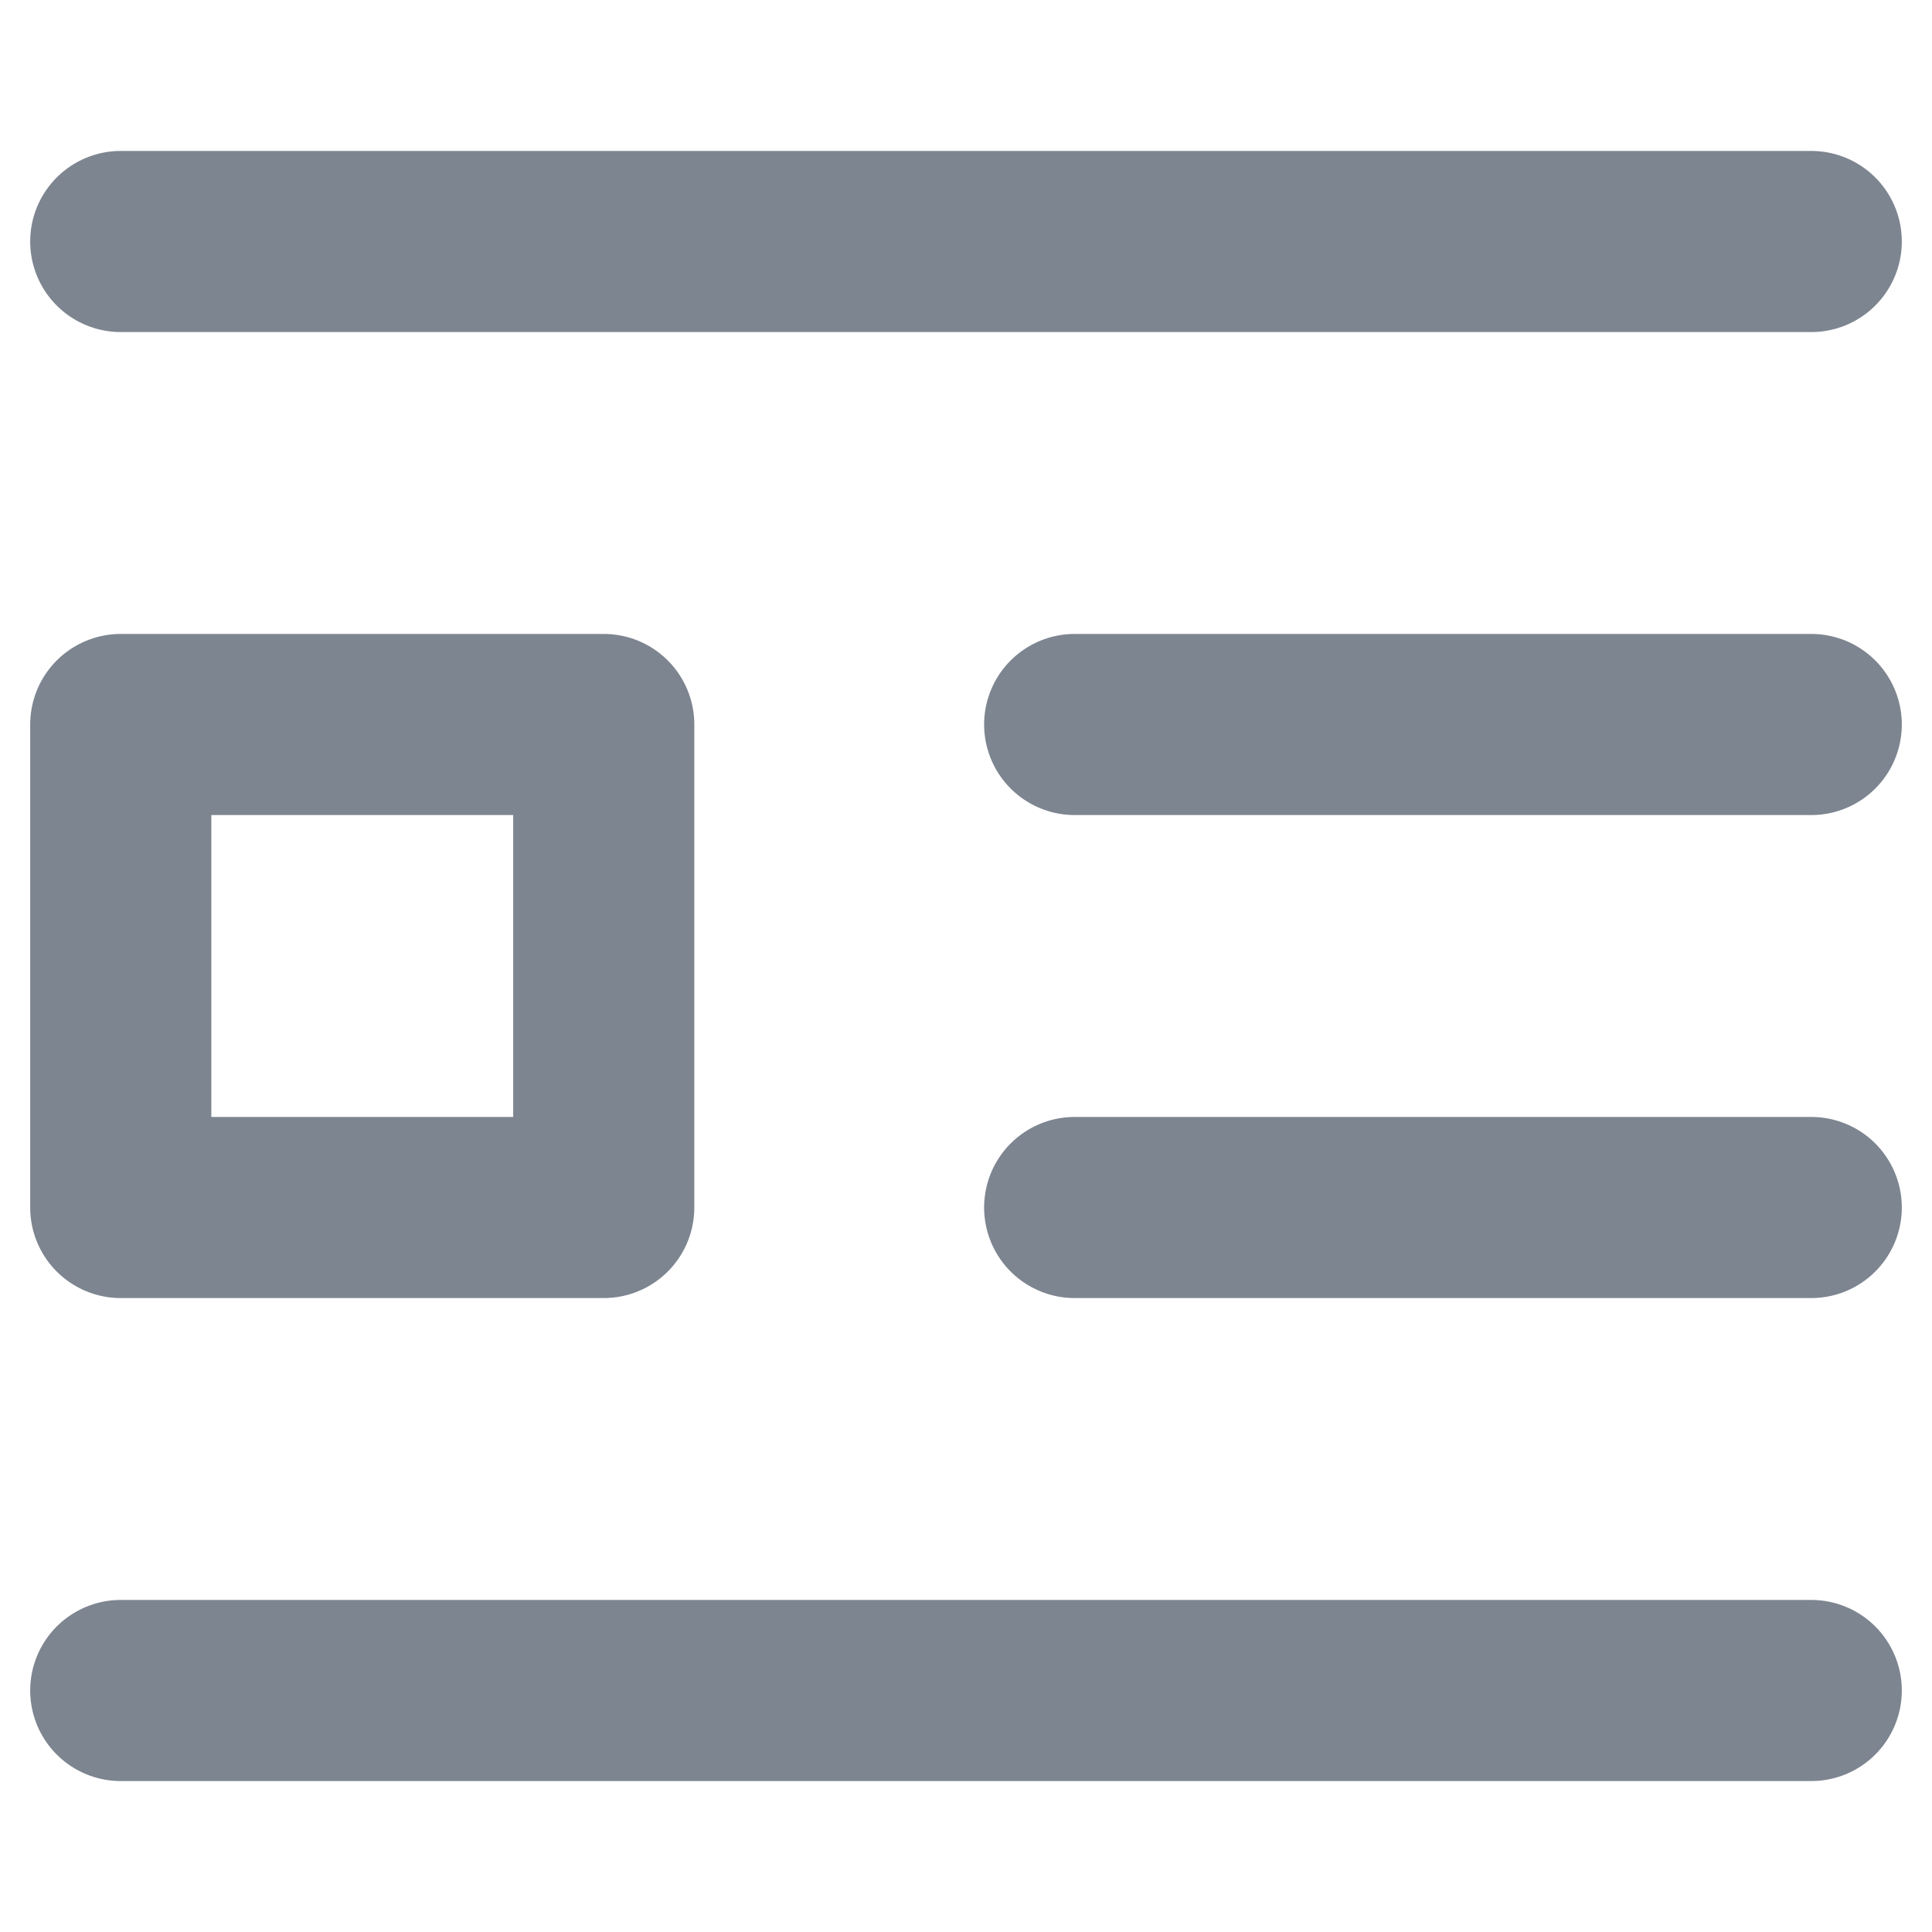
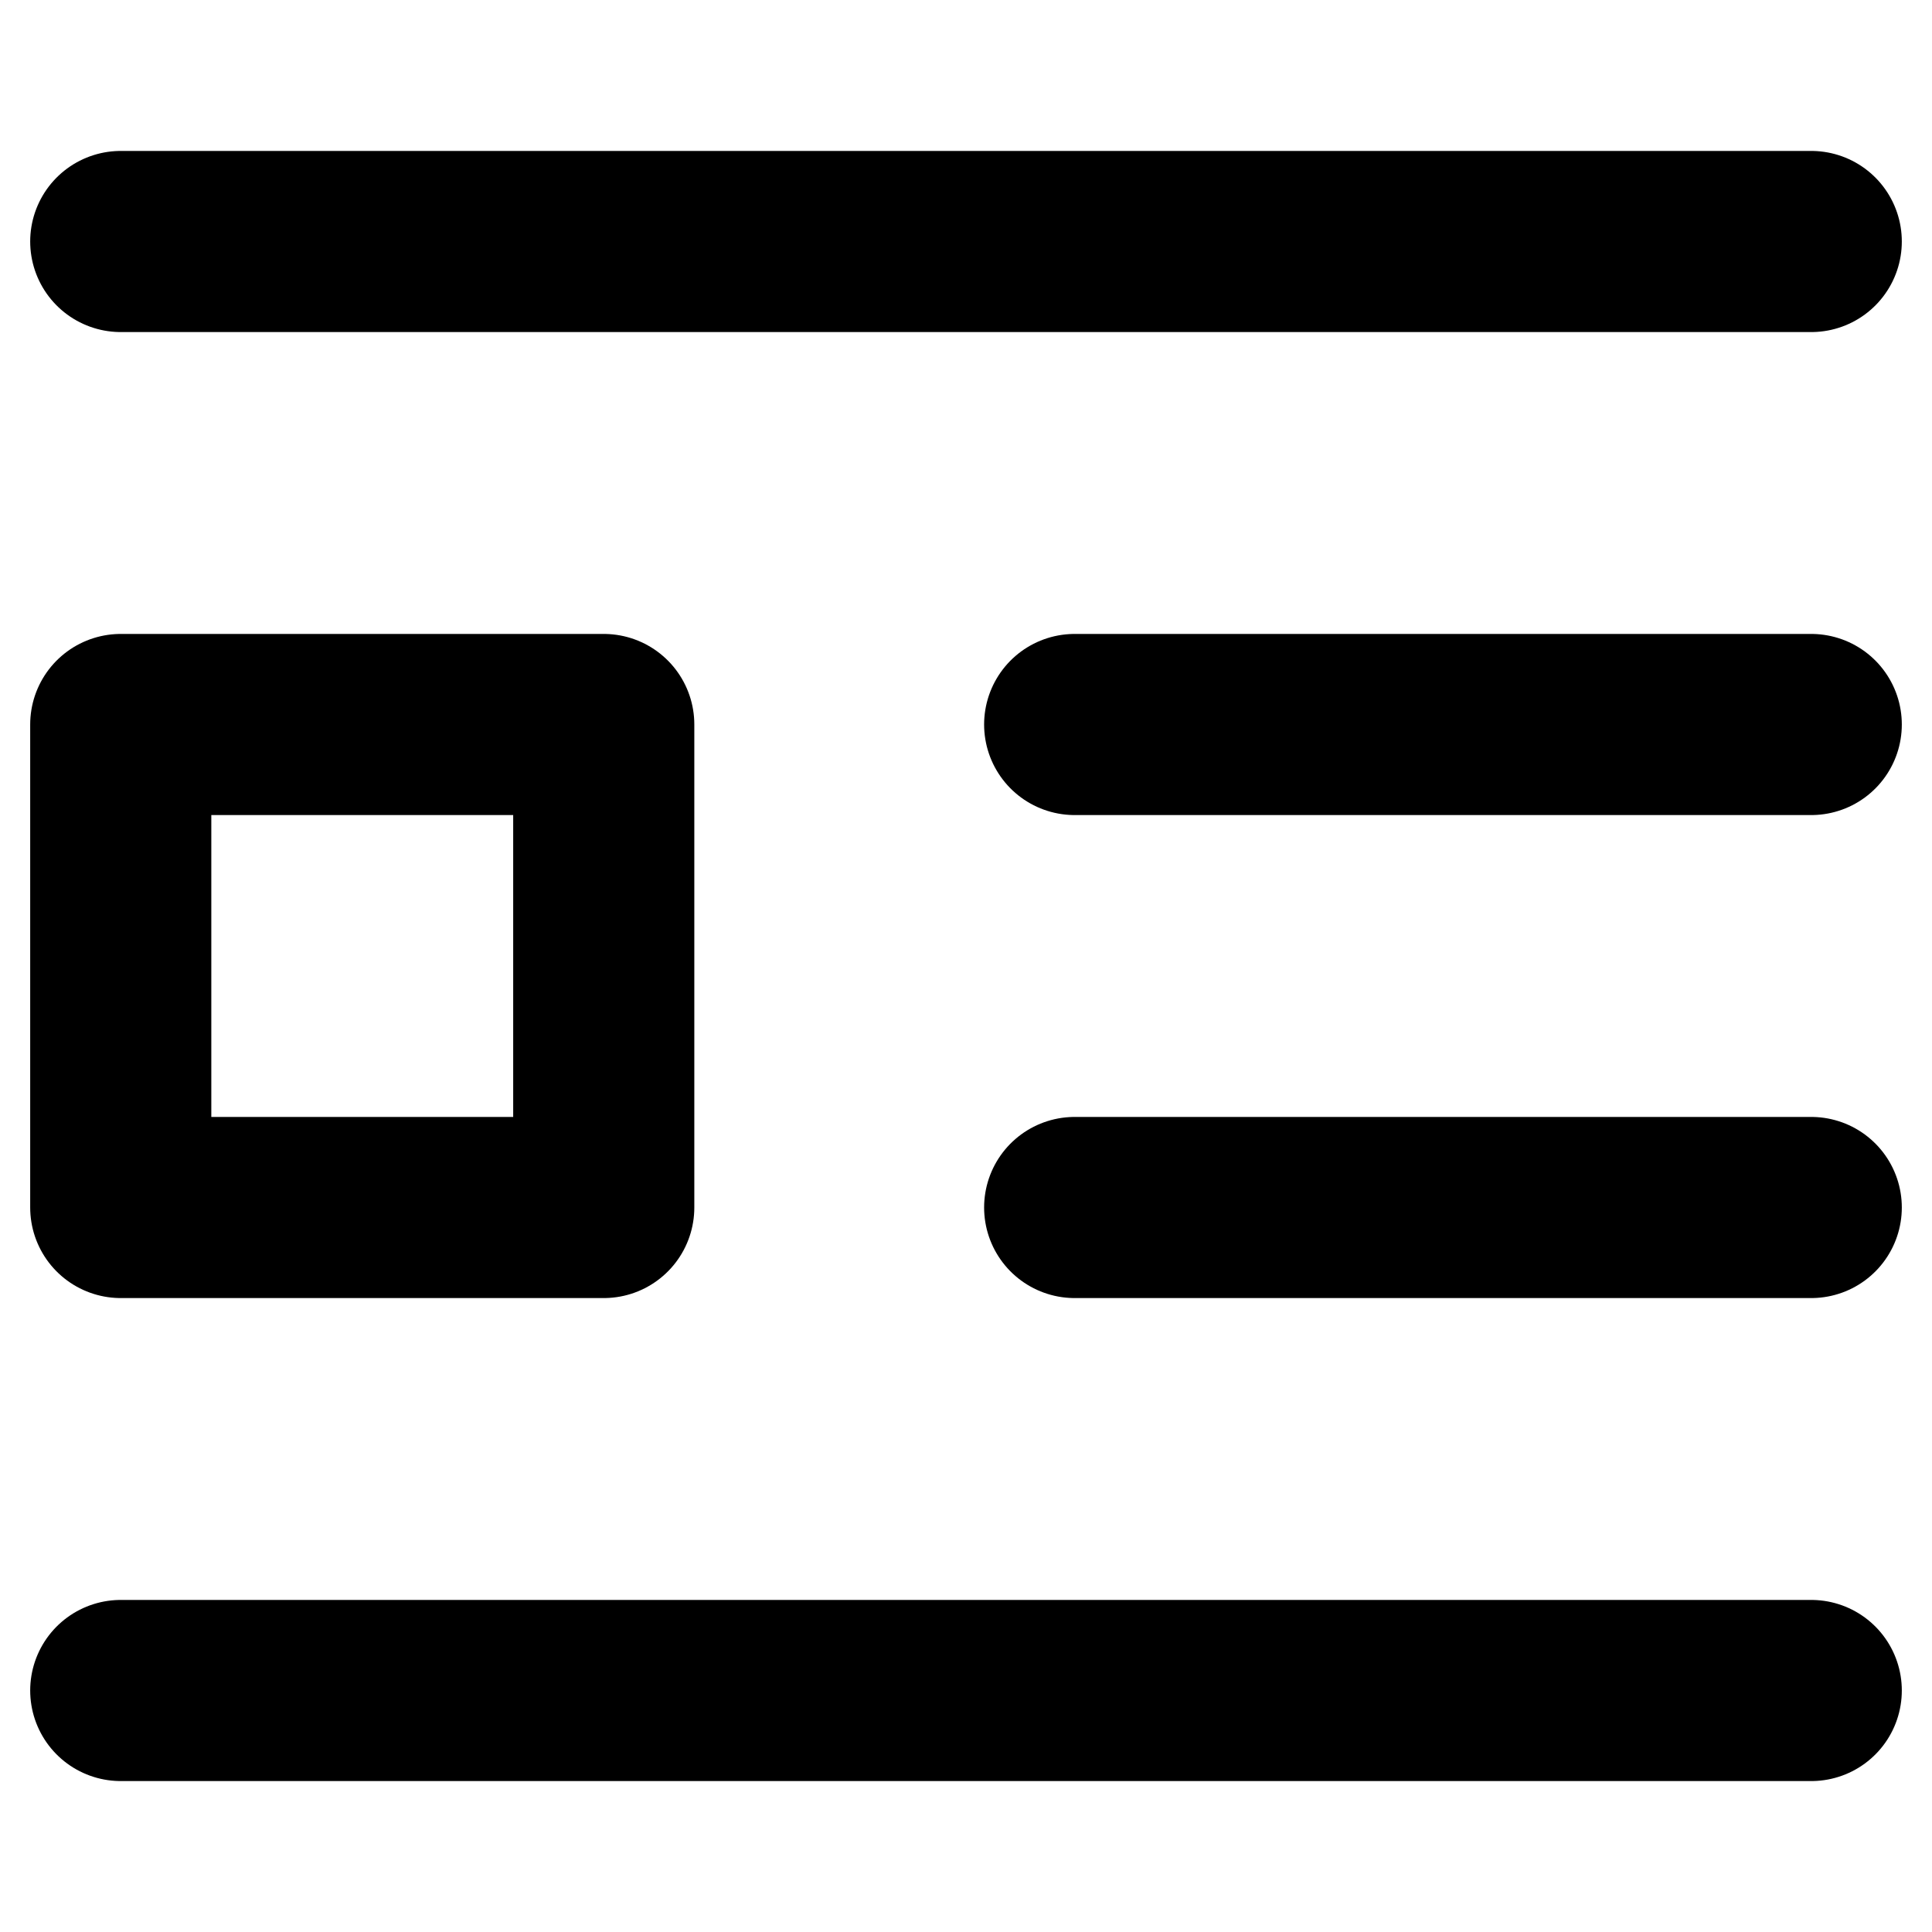
<svg xmlns="http://www.w3.org/2000/svg" version="1.1" viewBox="0 0 16 16">
-   <style>.no-fill{fill:none}.stroke{stroke:#7d8590;stroke-width:1.5px;stroke-linecap:round;stroke-linejoin:round}</style>
+   <style>.no-fill{fill:none}.stroke{stroke:#000000;stroke-width:1.5px;stroke-linecap:round;stroke-linejoin:round}</style>
  <rect class="no-fill stroke" x="1" y="6" width="4" height="4" />
  <line class="no-fill stroke" x1="8.9" y1="6" x2="15" y2="6" />
  <line class="no-fill stroke" x1="8.9" y1="10" x2="15" y2="10" />
  <line class="no-fill stroke" x1="1" y1="14" x2="15" y2="14" />
  <line class="no-fill stroke" x1="1" y1="2" x2="15" y2="2" />
</svg>
